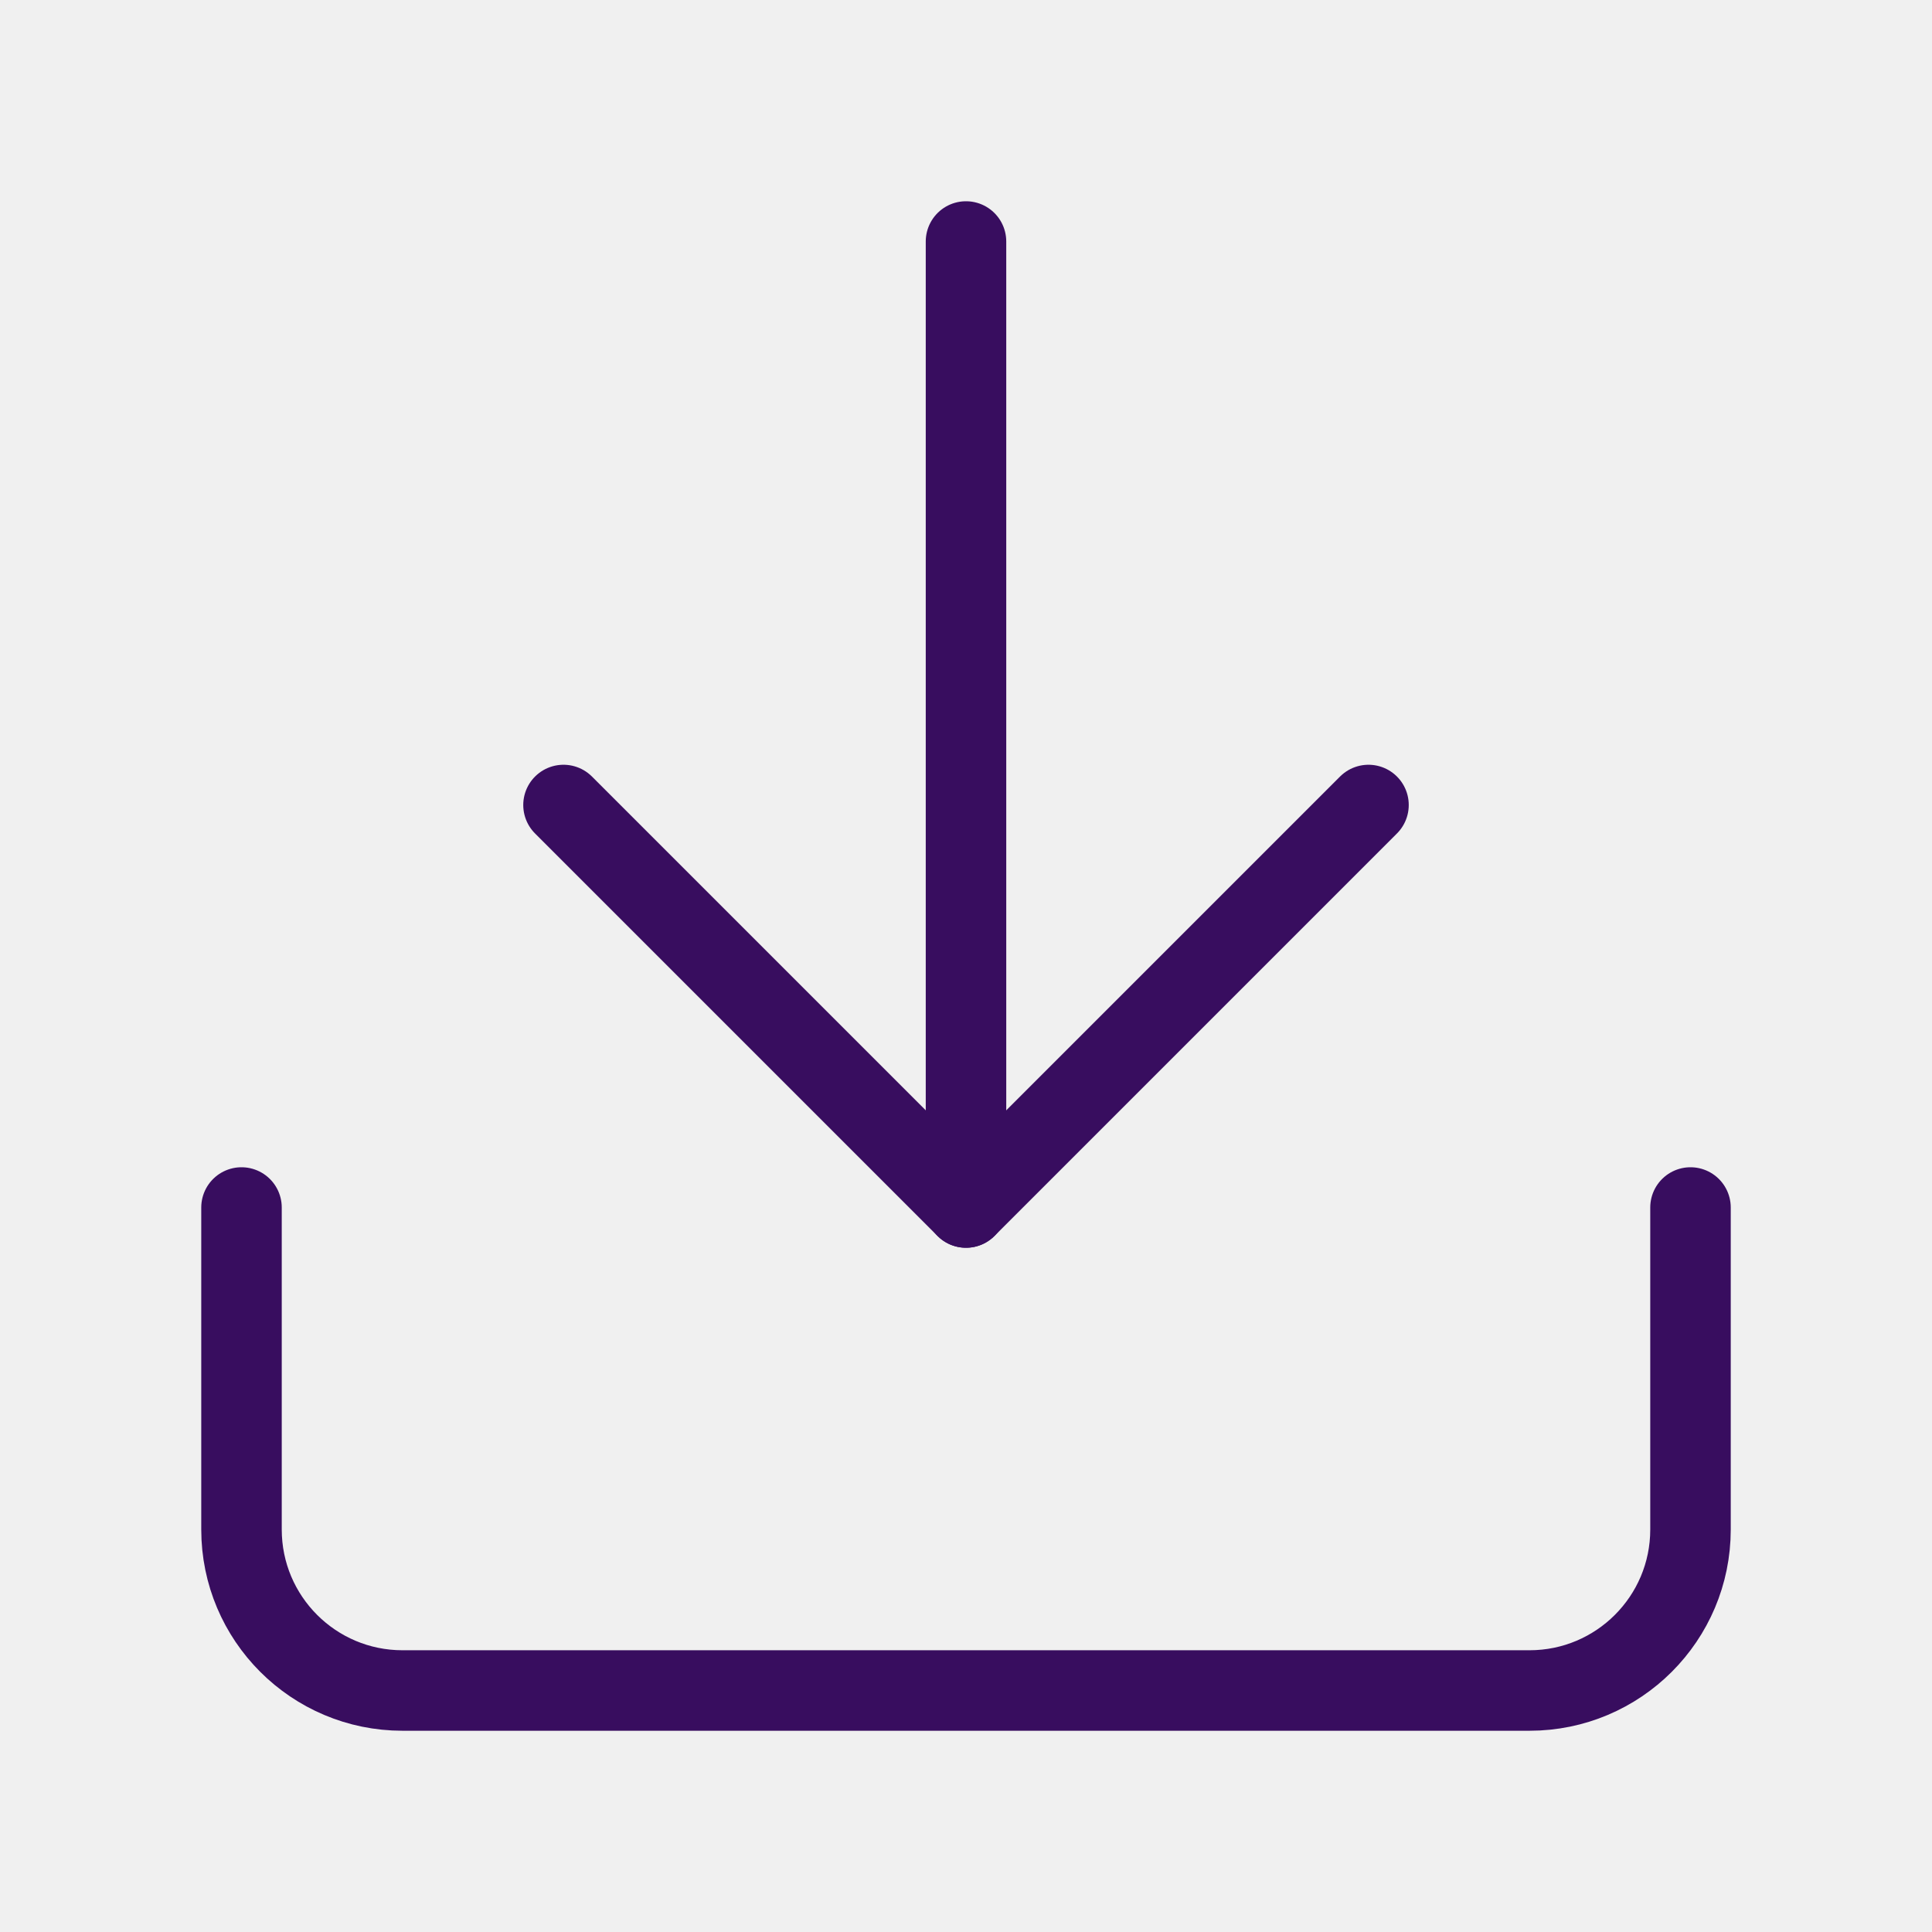
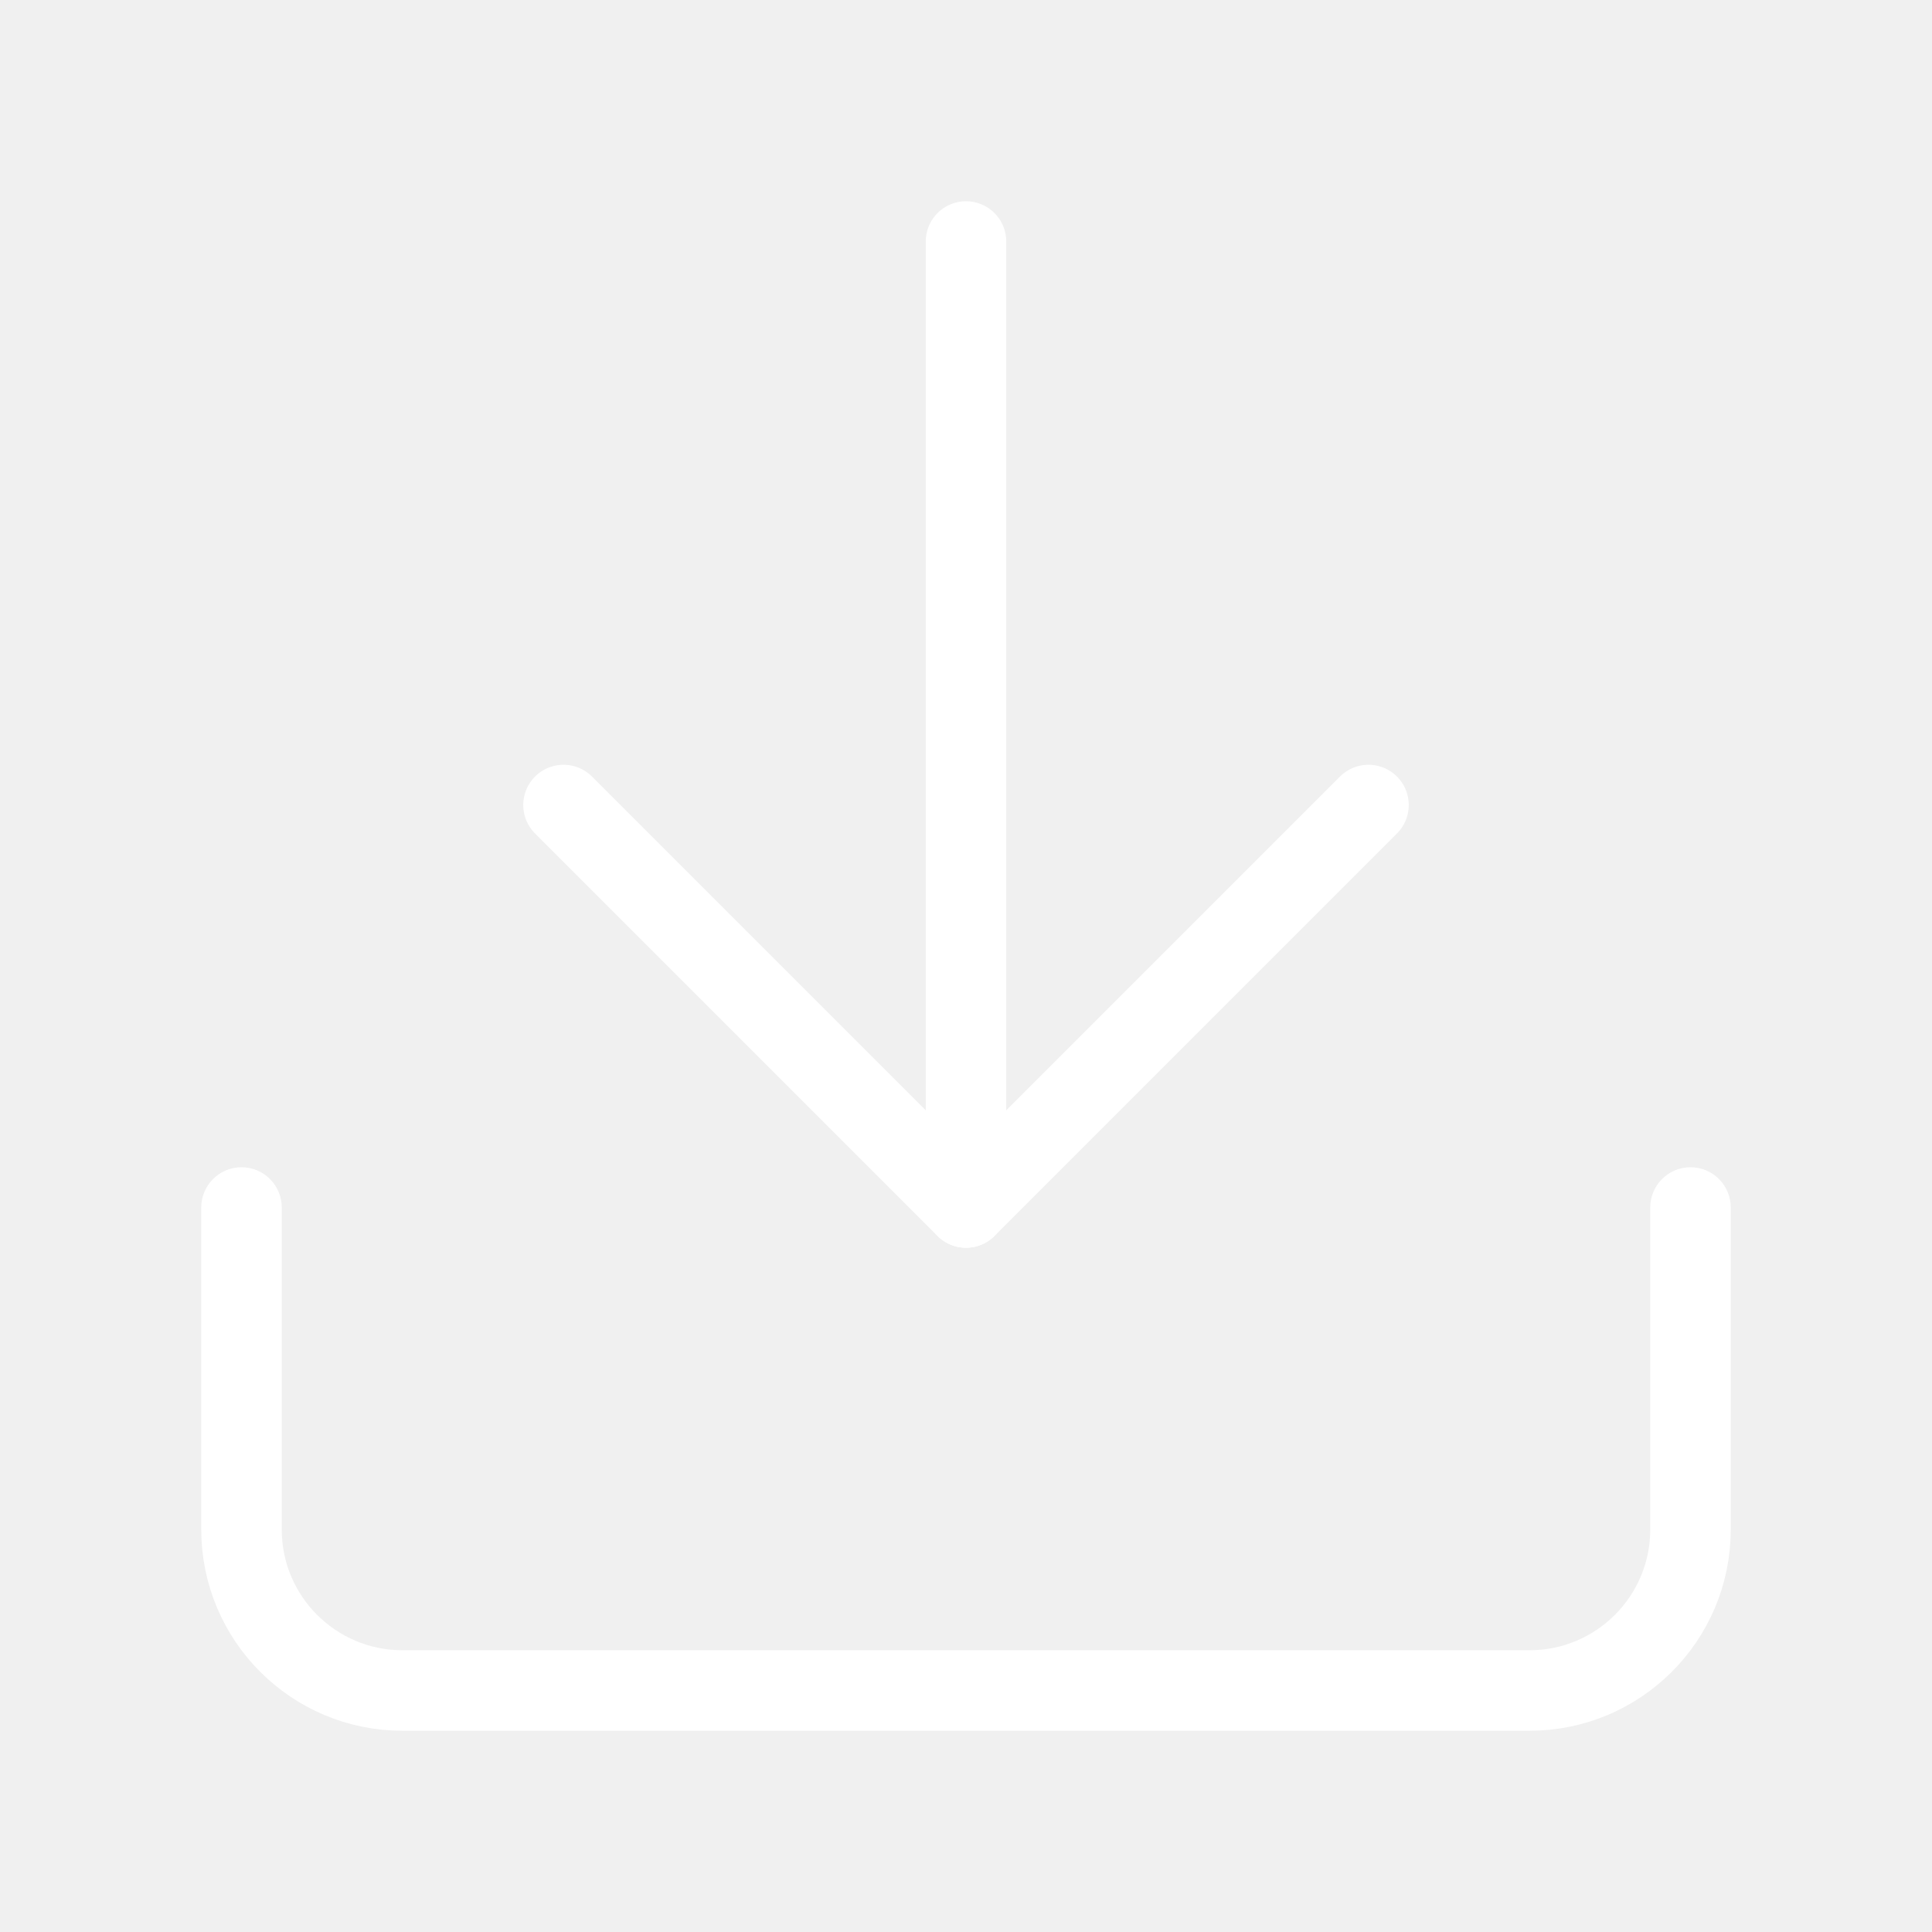
- <svg xmlns="http://www.w3.org/2000/svg" width="24" height="24" viewBox="0 0 24 24" fill="none" stroke="#380d5f" stroke-width="1" stroke-linecap="round" stroke-linejoin="round" class="feather feather-download">
+ <svg xmlns="http://www.w3.org/2000/svg" width="24" height="24" viewBox="0 0 24 24" fill="none" stroke="#fff" stroke-width="1" stroke-linecap="round" stroke-linejoin="round" class="feather feather-download">
  <path d="M21 15v4a2 2 0 0 1-2 2H5a2 2 0 0 1-2-2v-4" />
  <polyline points="7 10 12 15 17 10" />
  <line x1="12" y1="15" x2="12" y2="3" />
</svg>
